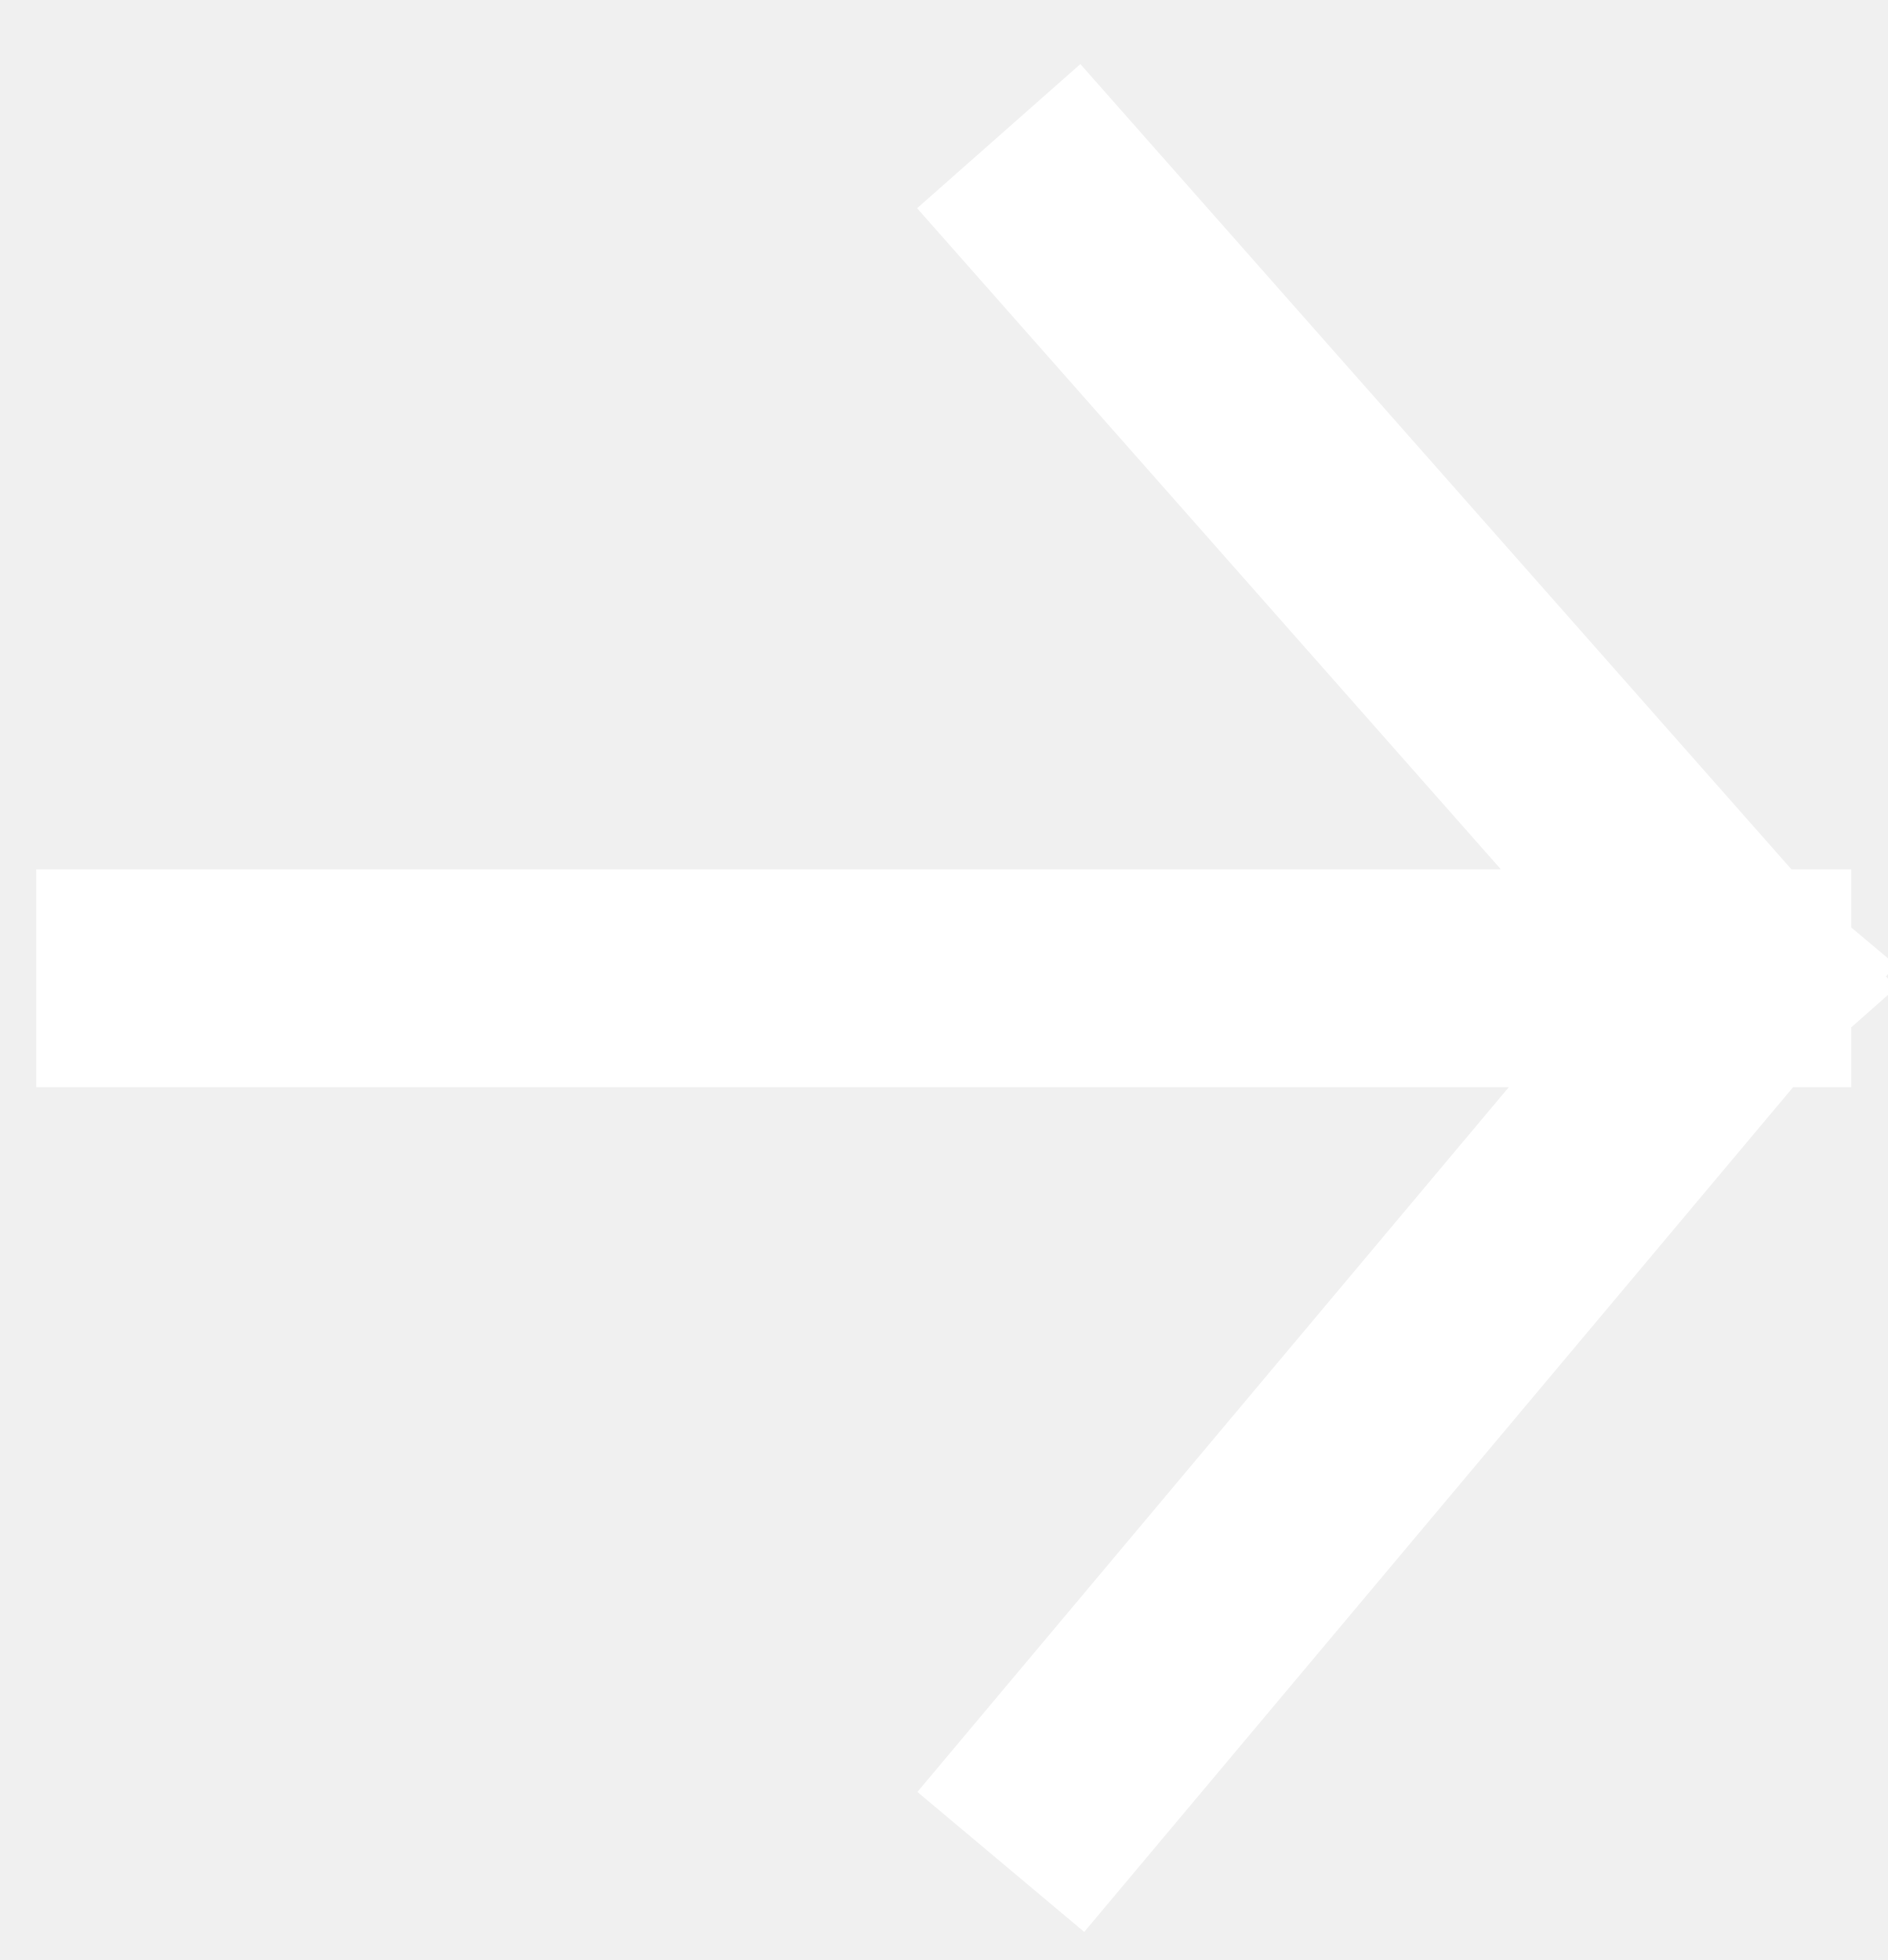
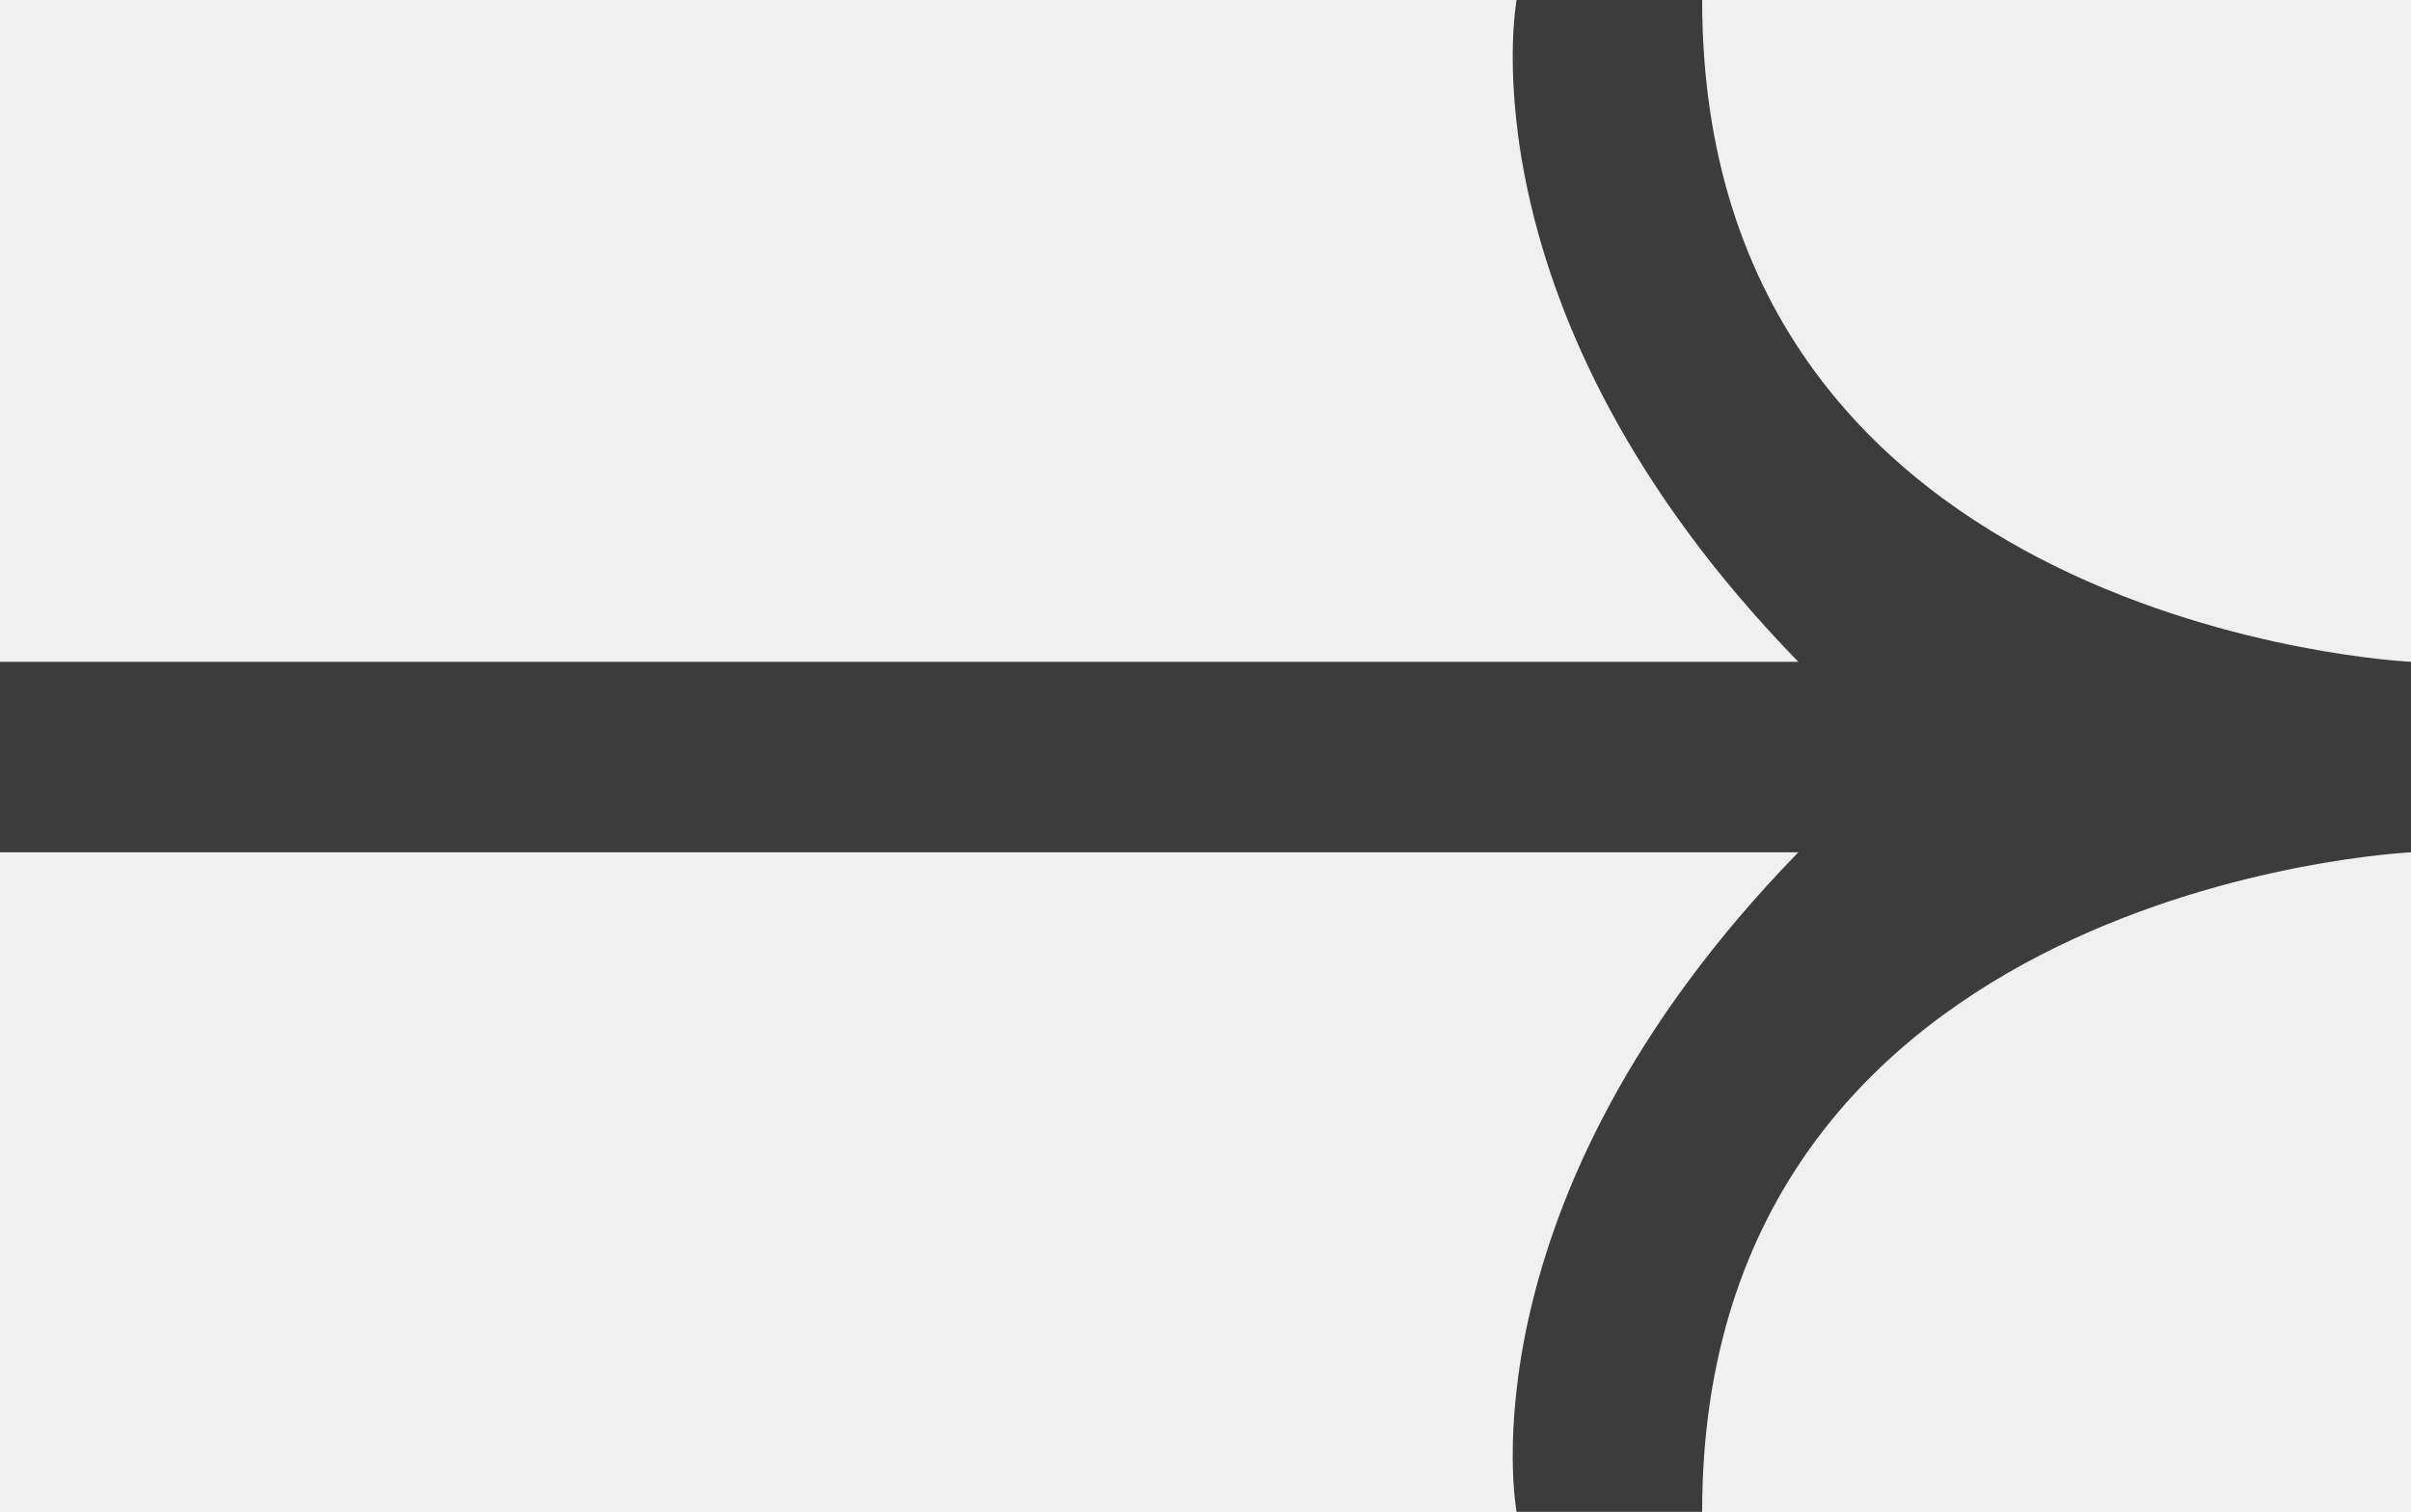
- <svg xmlns="http://www.w3.org/2000/svg" viewBox="0 0 26 27" fill="none">
-   <path d="M2 13.476H24M24 13.476L14.75 3M24 13.476L14.75 24.5" stroke="white" stroke-width="3" stroke-linecap="square" />
+ <svg xmlns="http://www.w3.org/2000/svg" id="bd1ca6b8-5309-4403-8f9c-533aaa34131d" data-name="Слой 1" viewBox="0 0 53.4 33.49">
+   <path d="M54.21,15.44S38.51,14.72,38.51.78H34.4S33.1,7.7,40.64,15.44H.81v4.22H40.64C33.1,27.4,34.4,34.27,34.4,34.27h4.11c0-13.89,15.7-14.61,15.7-14.61Z" transform="translate(-0.81 -0.78)" style="fill:#3c3c3c" />
</svg>
